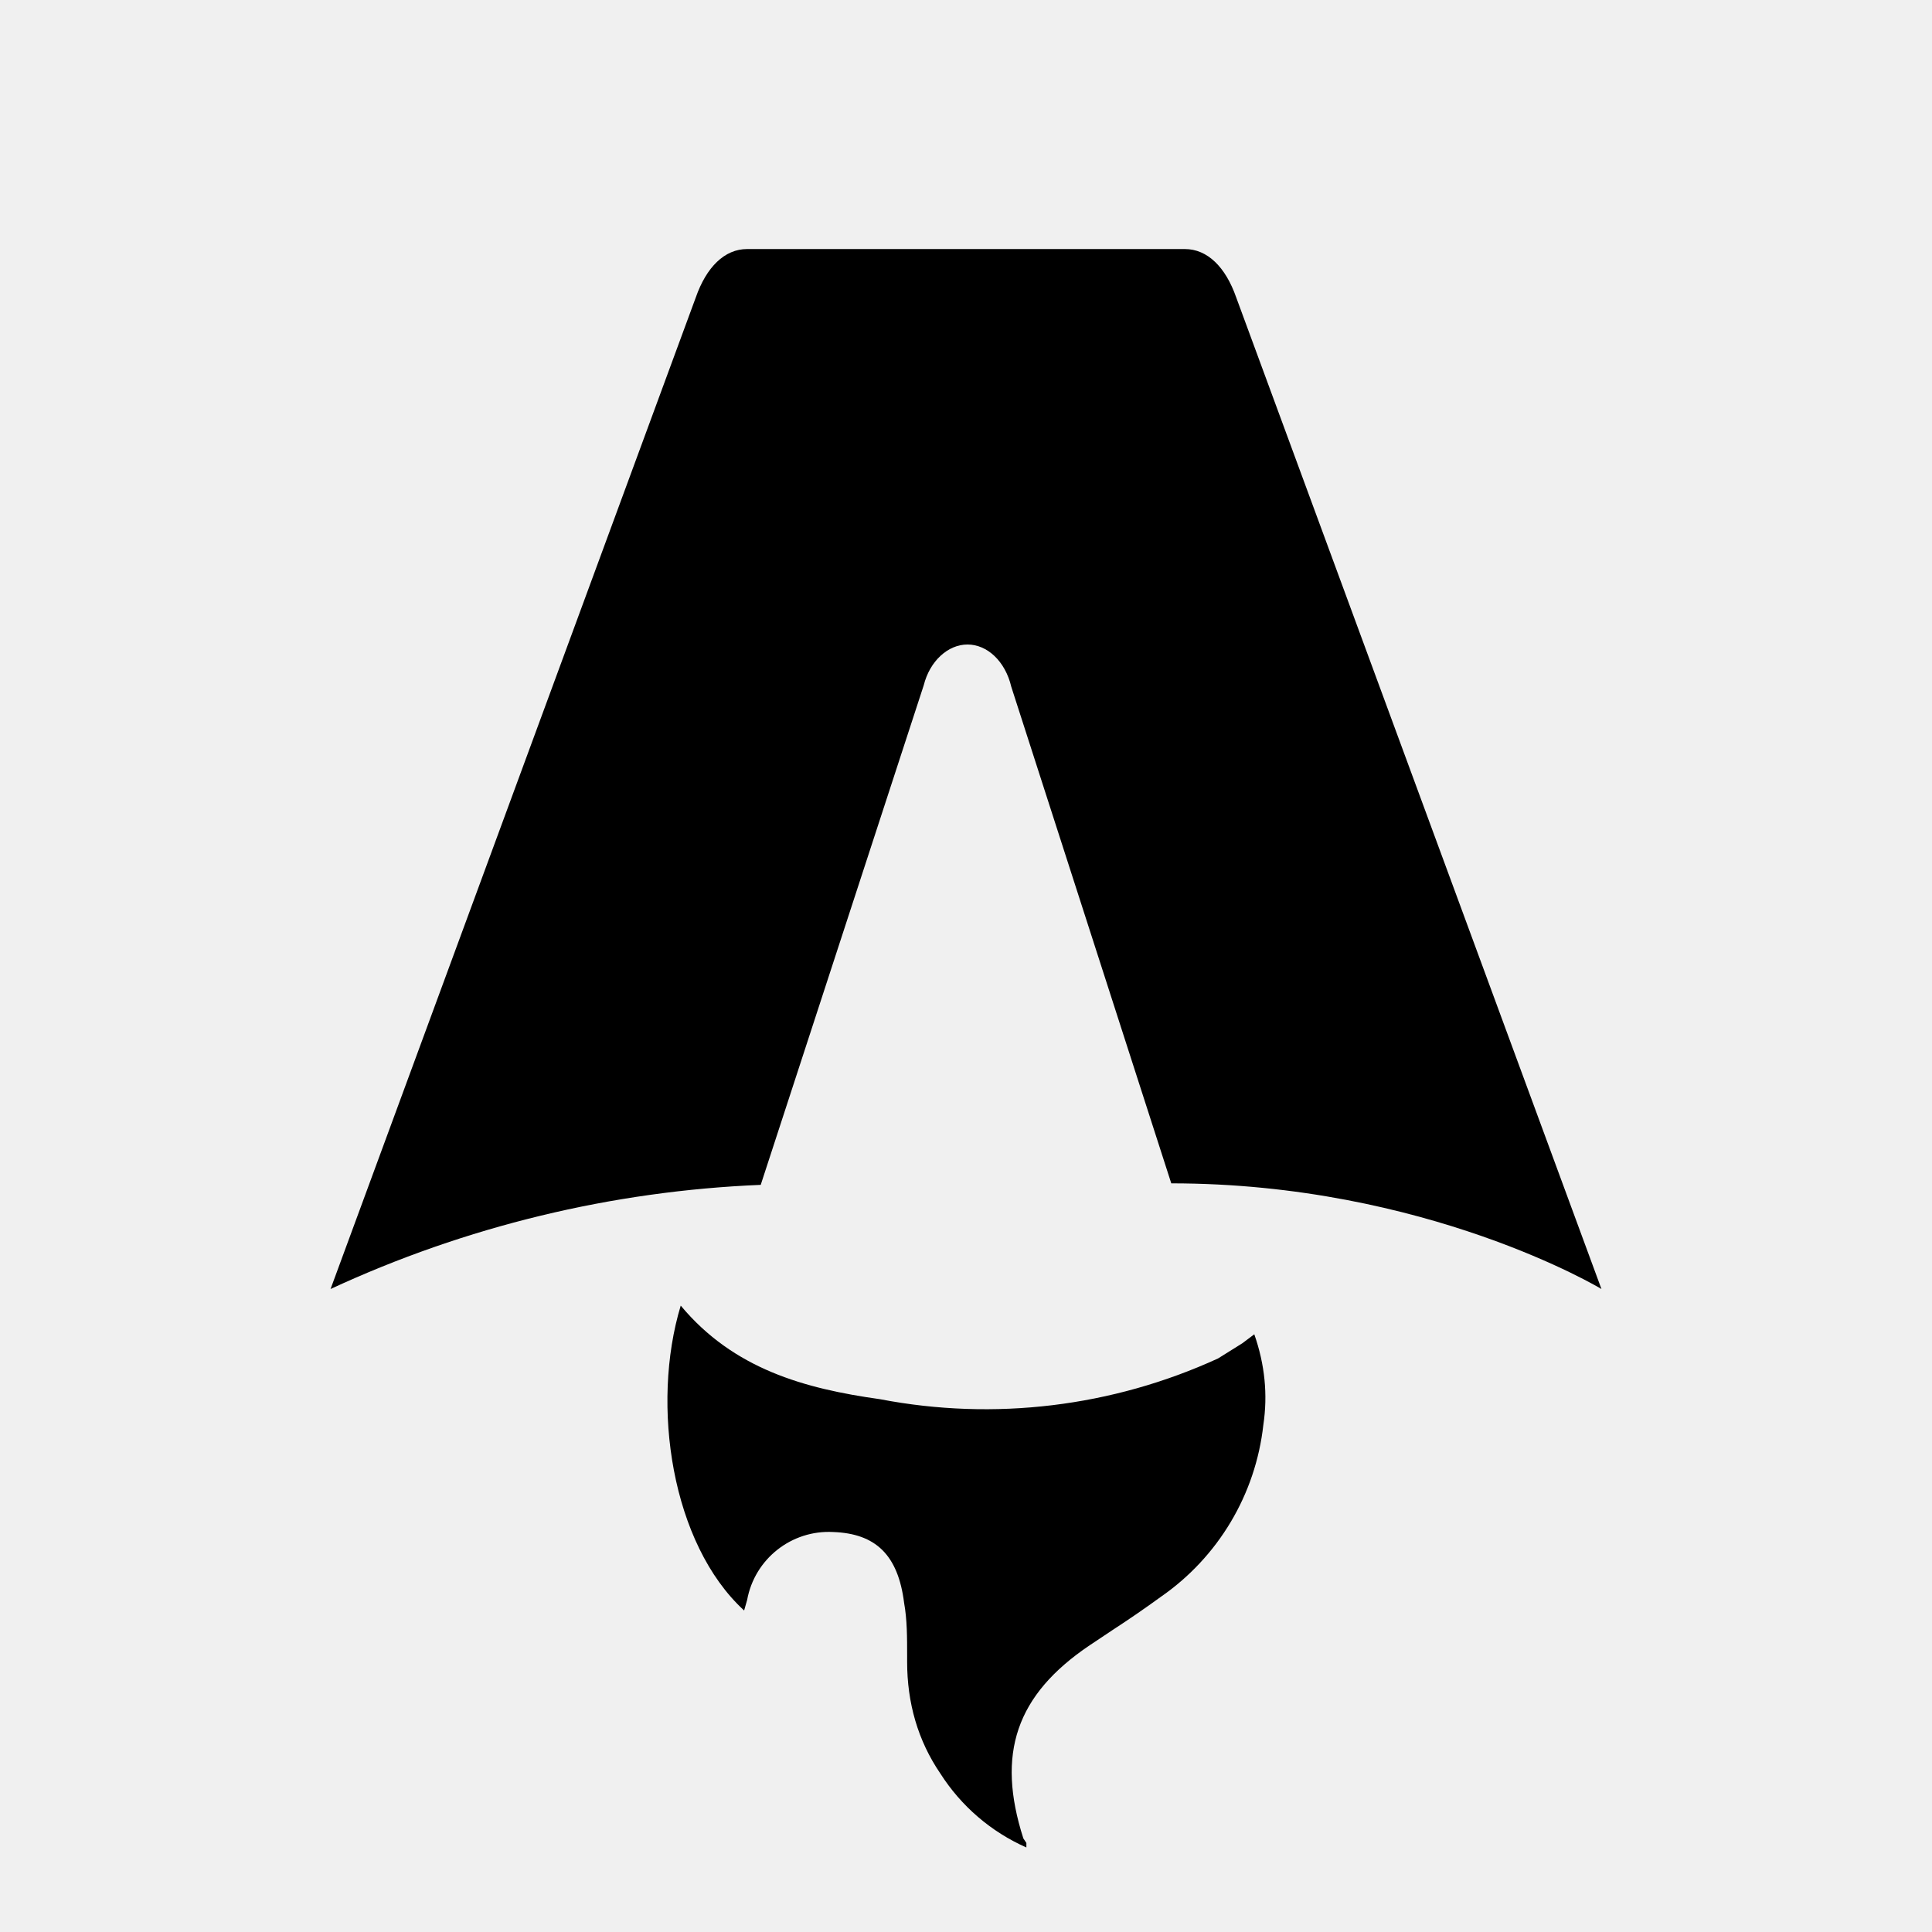
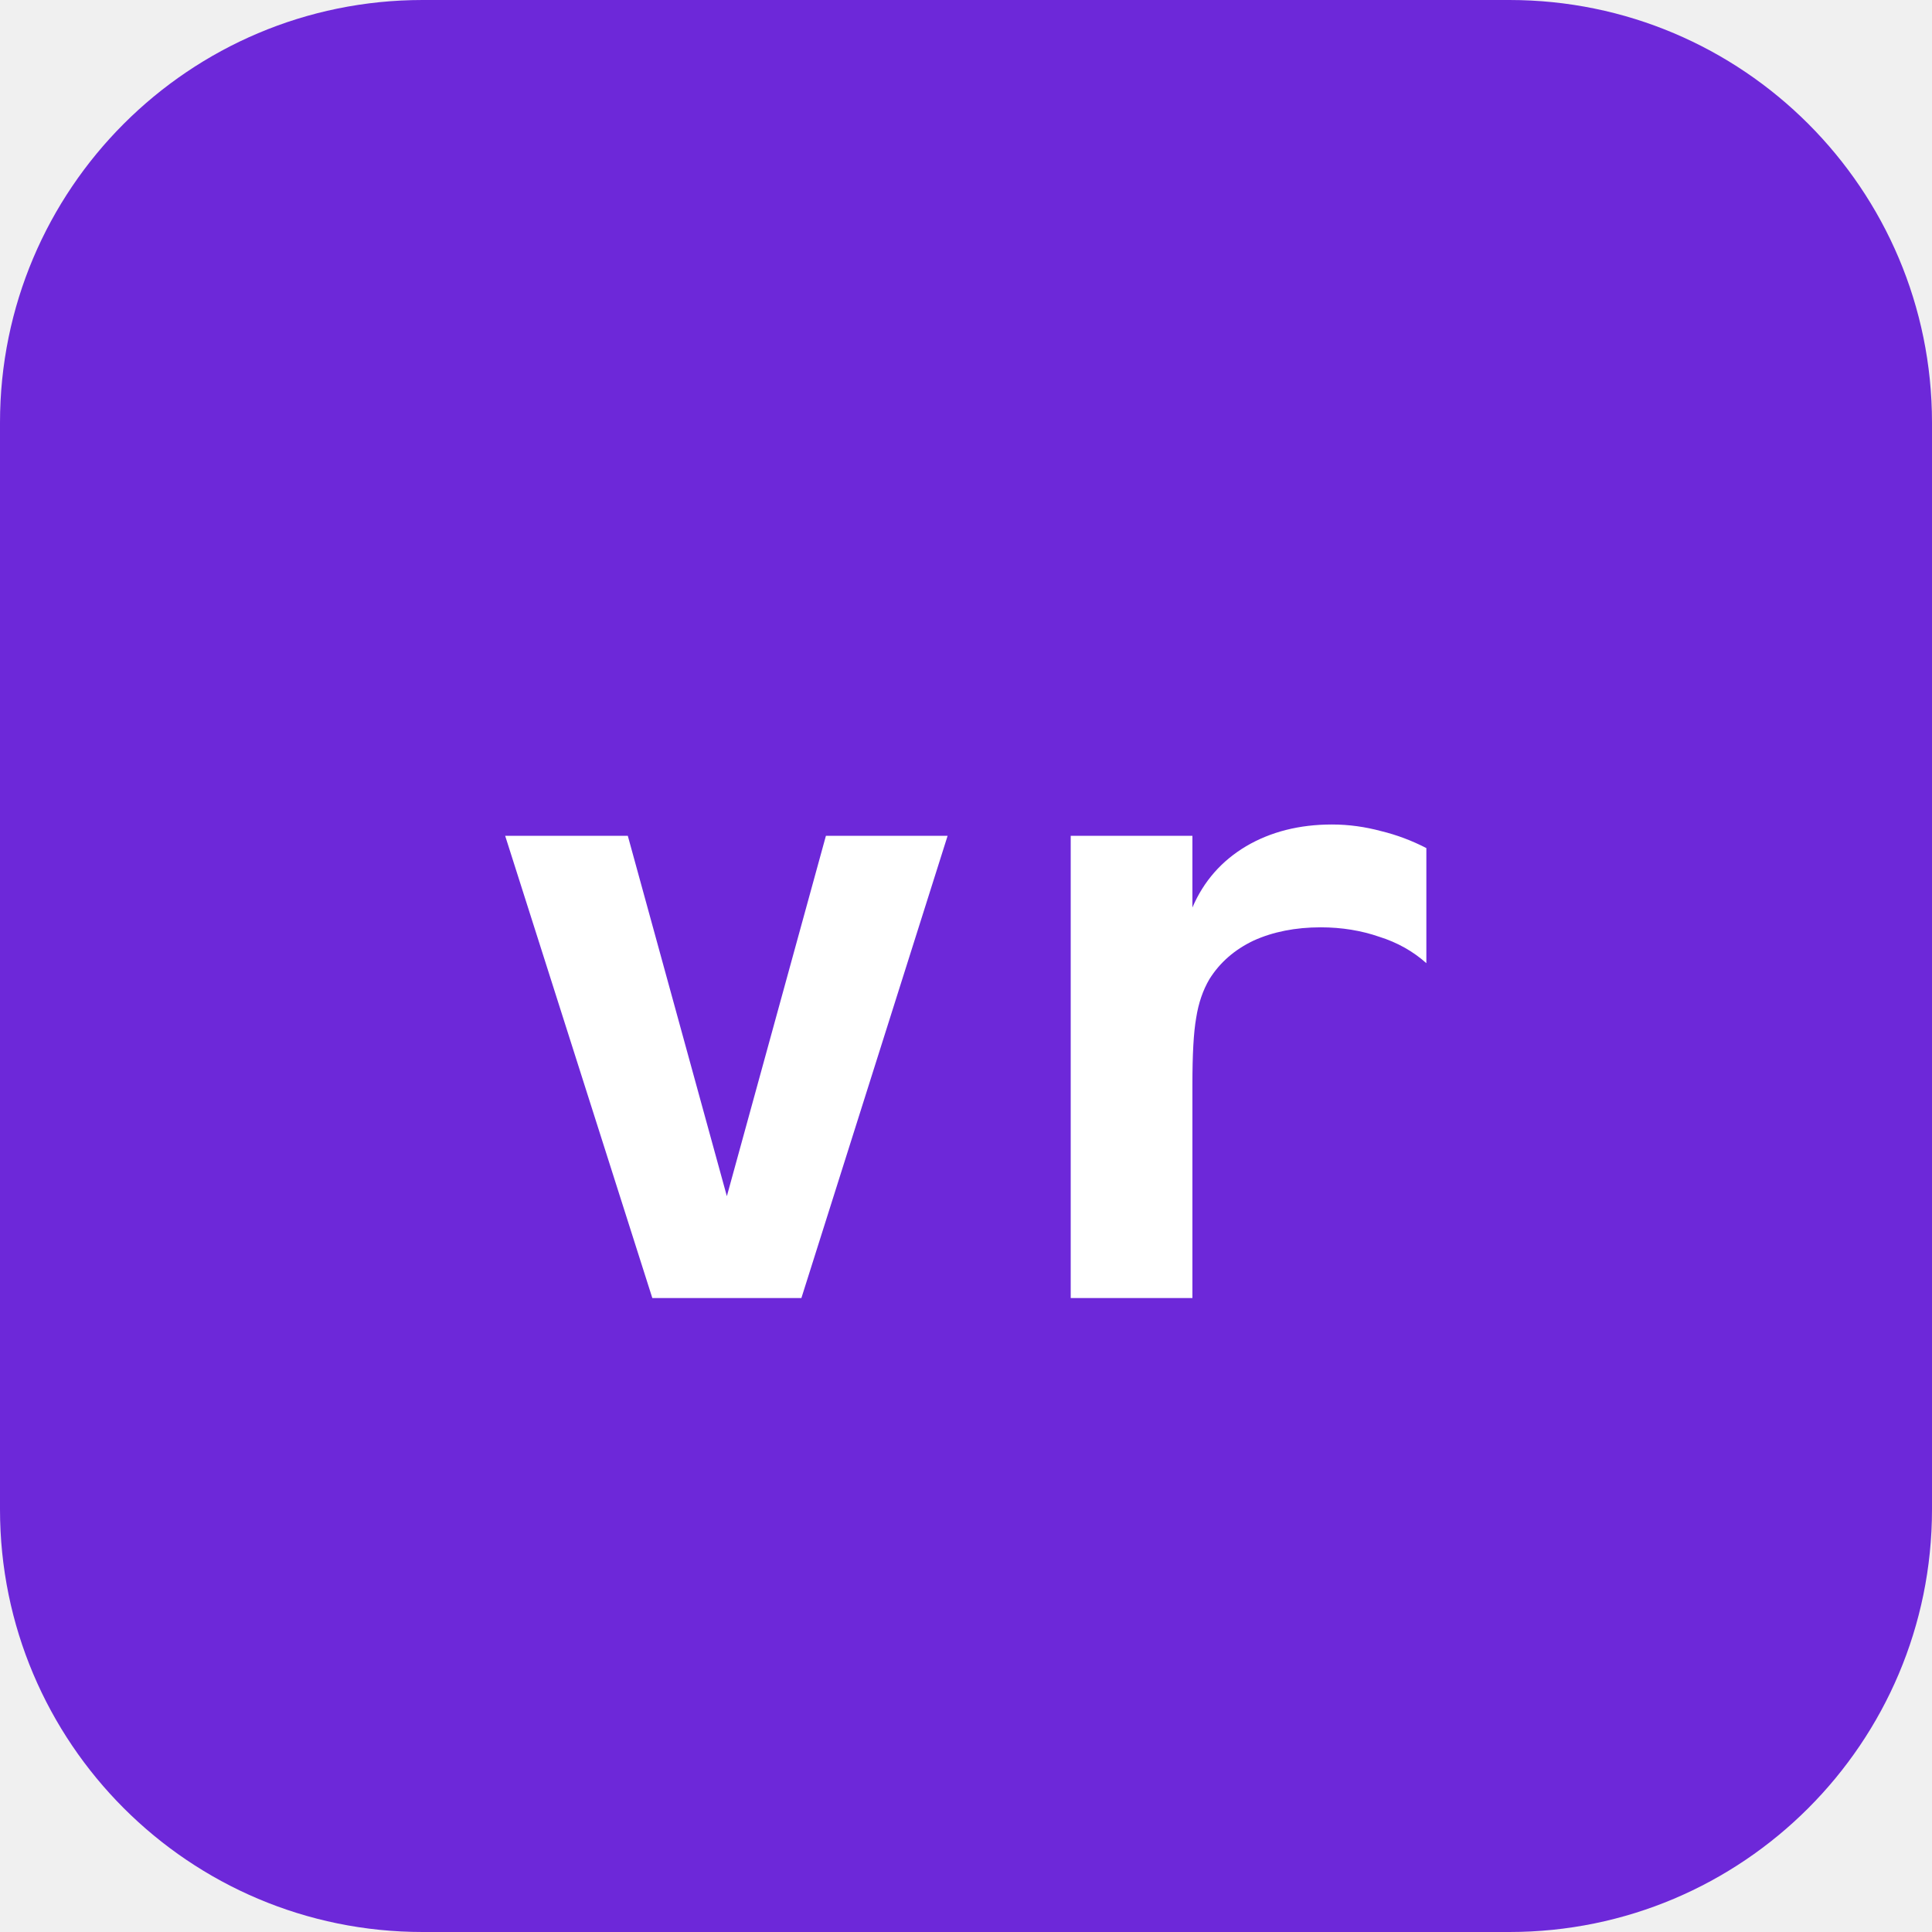
- <svg xmlns="http://www.w3.org/2000/svg" fill="none" viewBox="0 0 128 128">
-   <path d="M50.4 78.5a75.1 75.1 0 0 0-28.5 6.9l24.2-65.7c.7-2 1.9-3.2 3.4-3.2h29c1.5 0 2.7 1.2 3.4 3.2l24.2 65.7s-11.6-7-28.5-7L67 45.5c-.4-1.7-1.6-2.8-2.9-2.8-1.3 0-2.5 1.1-2.9 2.7L50.4 78.5Zm-1.1 28.2Zm-4.2-20.2c-2 6.6-.6 15.8 4.2 20.2a17.5 17.5 0 0 1 .2-.7 5.5 5.5 0 0 1 5.7-4.5c2.8.1 4.3 1.5 4.7 4.7.2 1.1.2 2.3.2 3.5v.4c0 2.7.7 5.2 2.2 7.4a13 13 0 0 0 5.7 4.9v-.3l-.2-.3c-1.8-5.6-.5-9.5 4.4-12.8l1.5-1a73 73 0 0 0 3.2-2.2 16 16 0 0 0 6.8-11.4c.3-2 .1-4-.6-6l-.8.6-1.6 1a37 37 0 0 1-22.4 2.7c-5-.7-9.7-2-13.2-6.2Z" />
-   <style>
-         path { fill: #000; }
-         @media (prefers-color-scheme: dark) {
-             path { fill: #FFF; }
-         }
-     </style>
+ <svg xmlns="http://www.w3.org/2000/svg" viewBox="0 0 32 32">
+   <rect width="32" height="32" rx="7" fill="#6d28d9" />
+   <text x="16" y="21.5" text-anchor="middle" font-family="ui-monospace, SFMono-Regular, Menlo, monospace" font-size="14" font-weight="600" fill="#fff" letter-spacing="-0.5">vr</text>
</svg>
